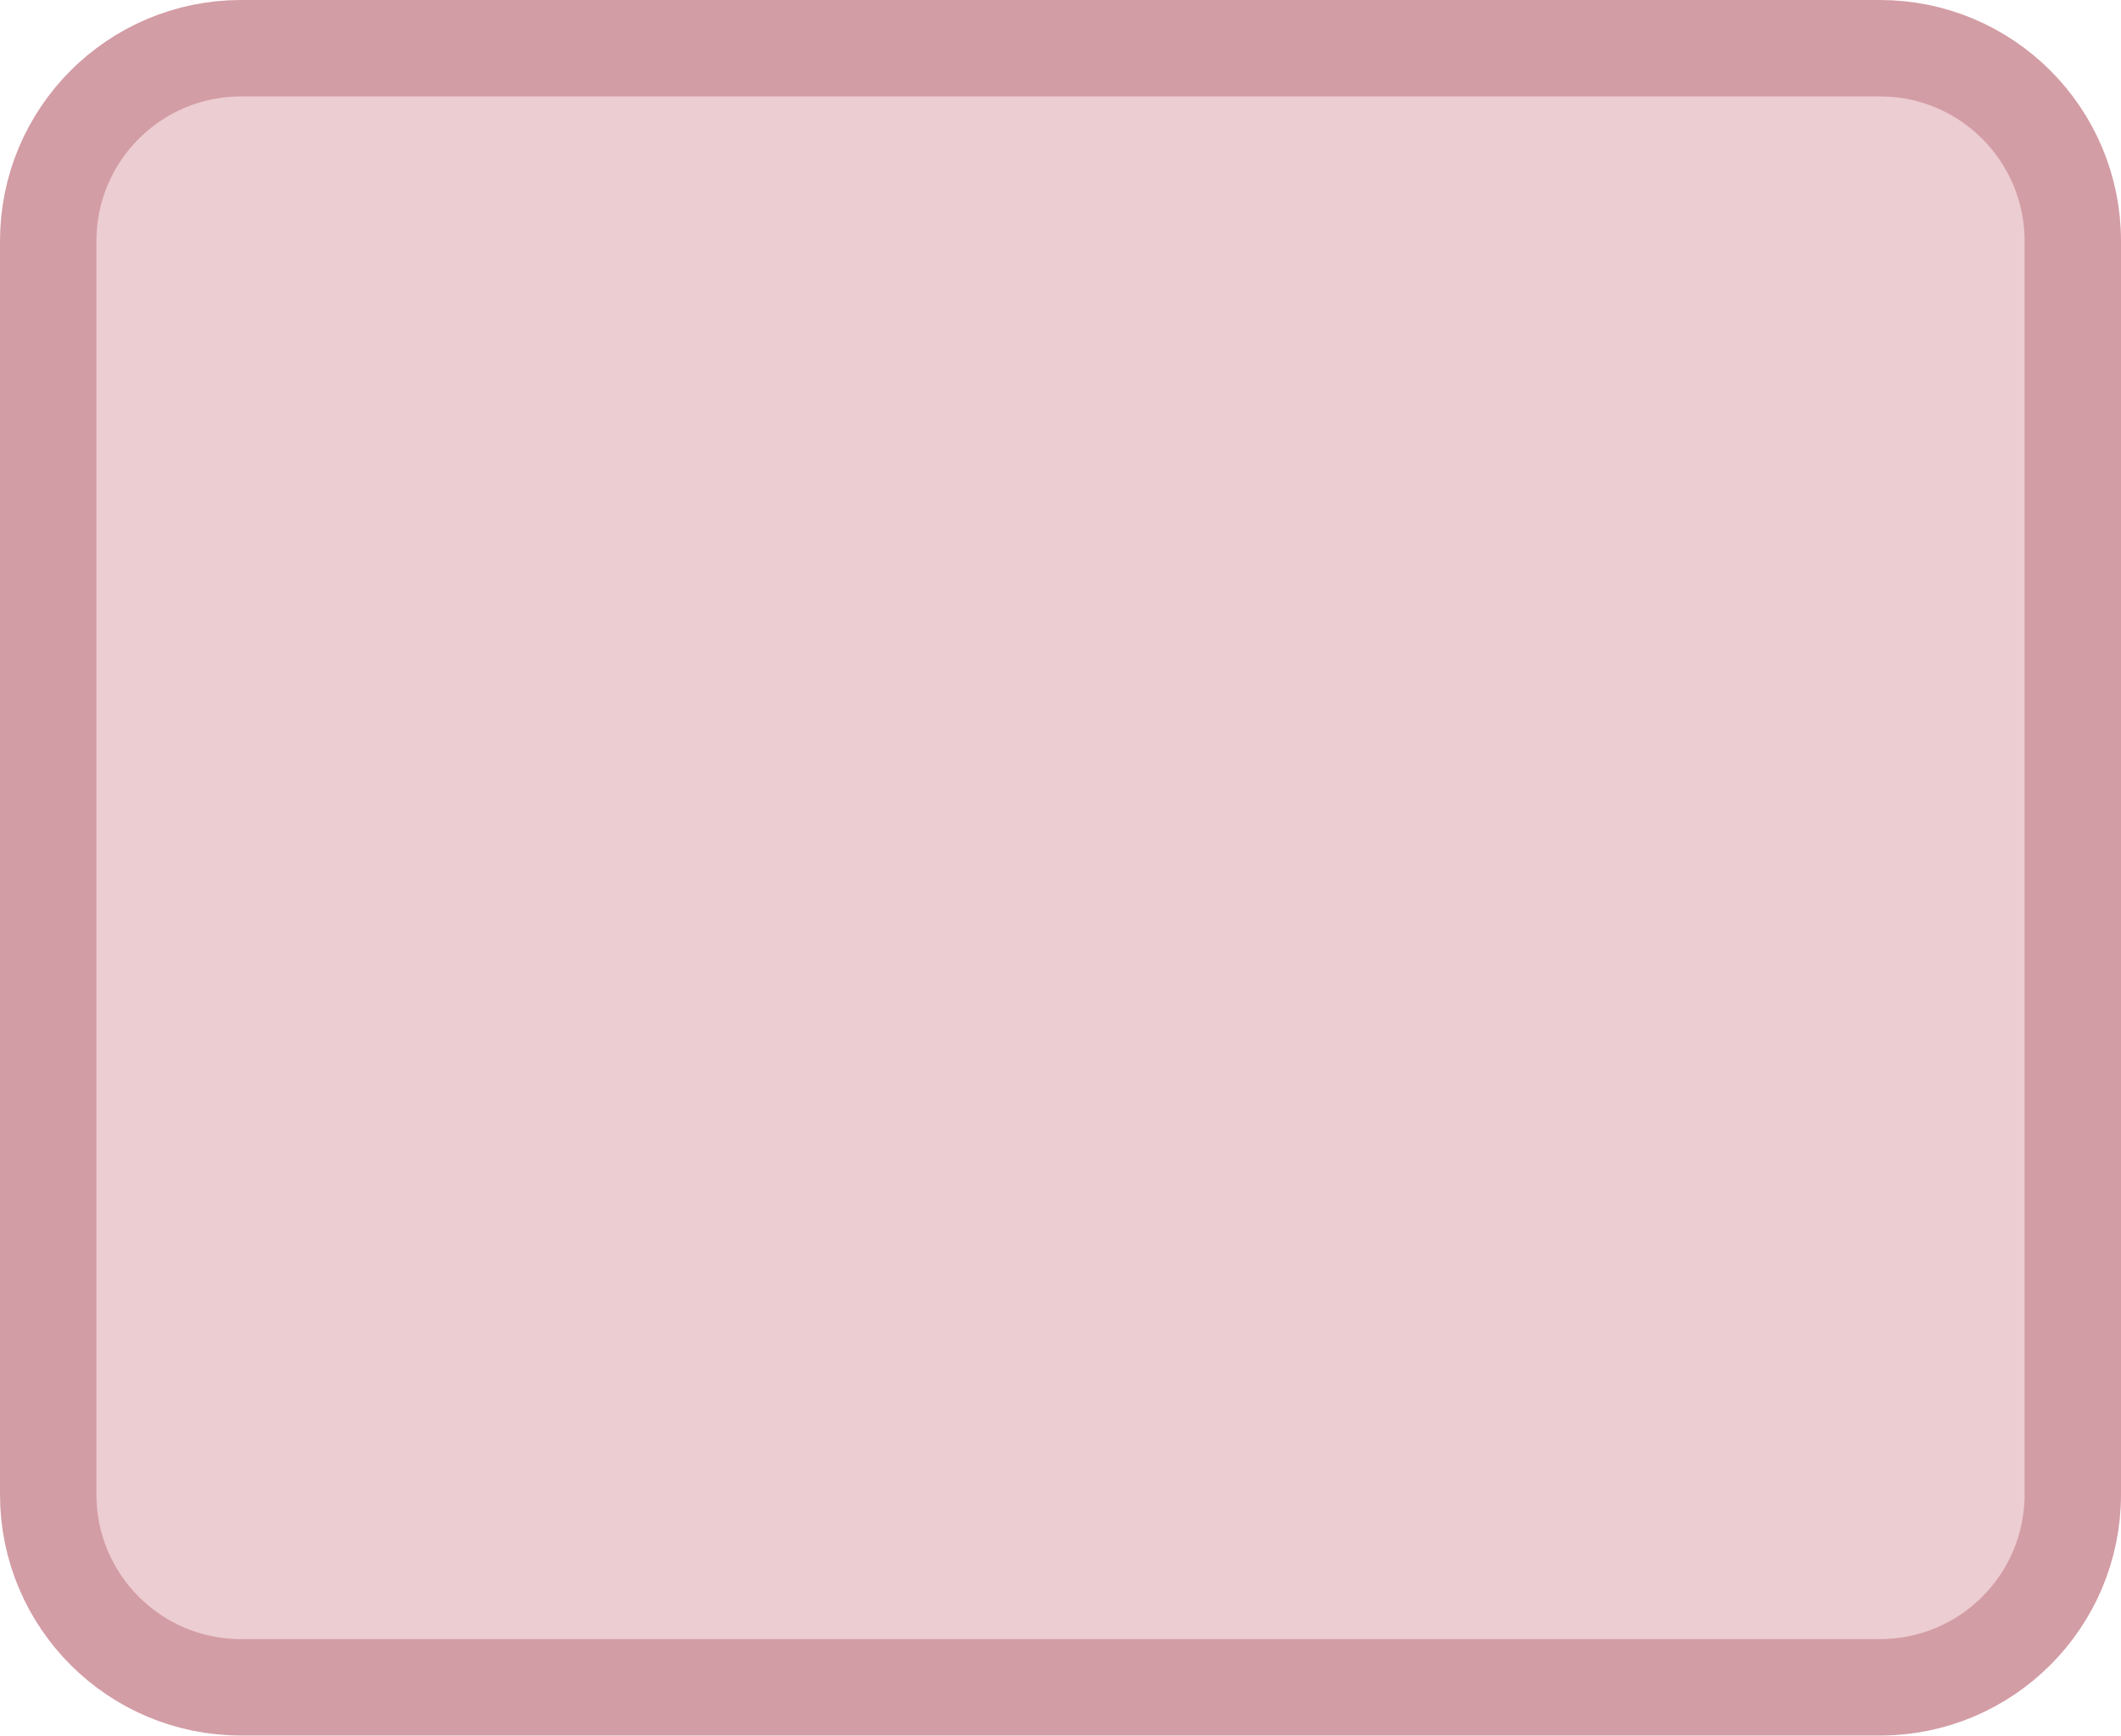
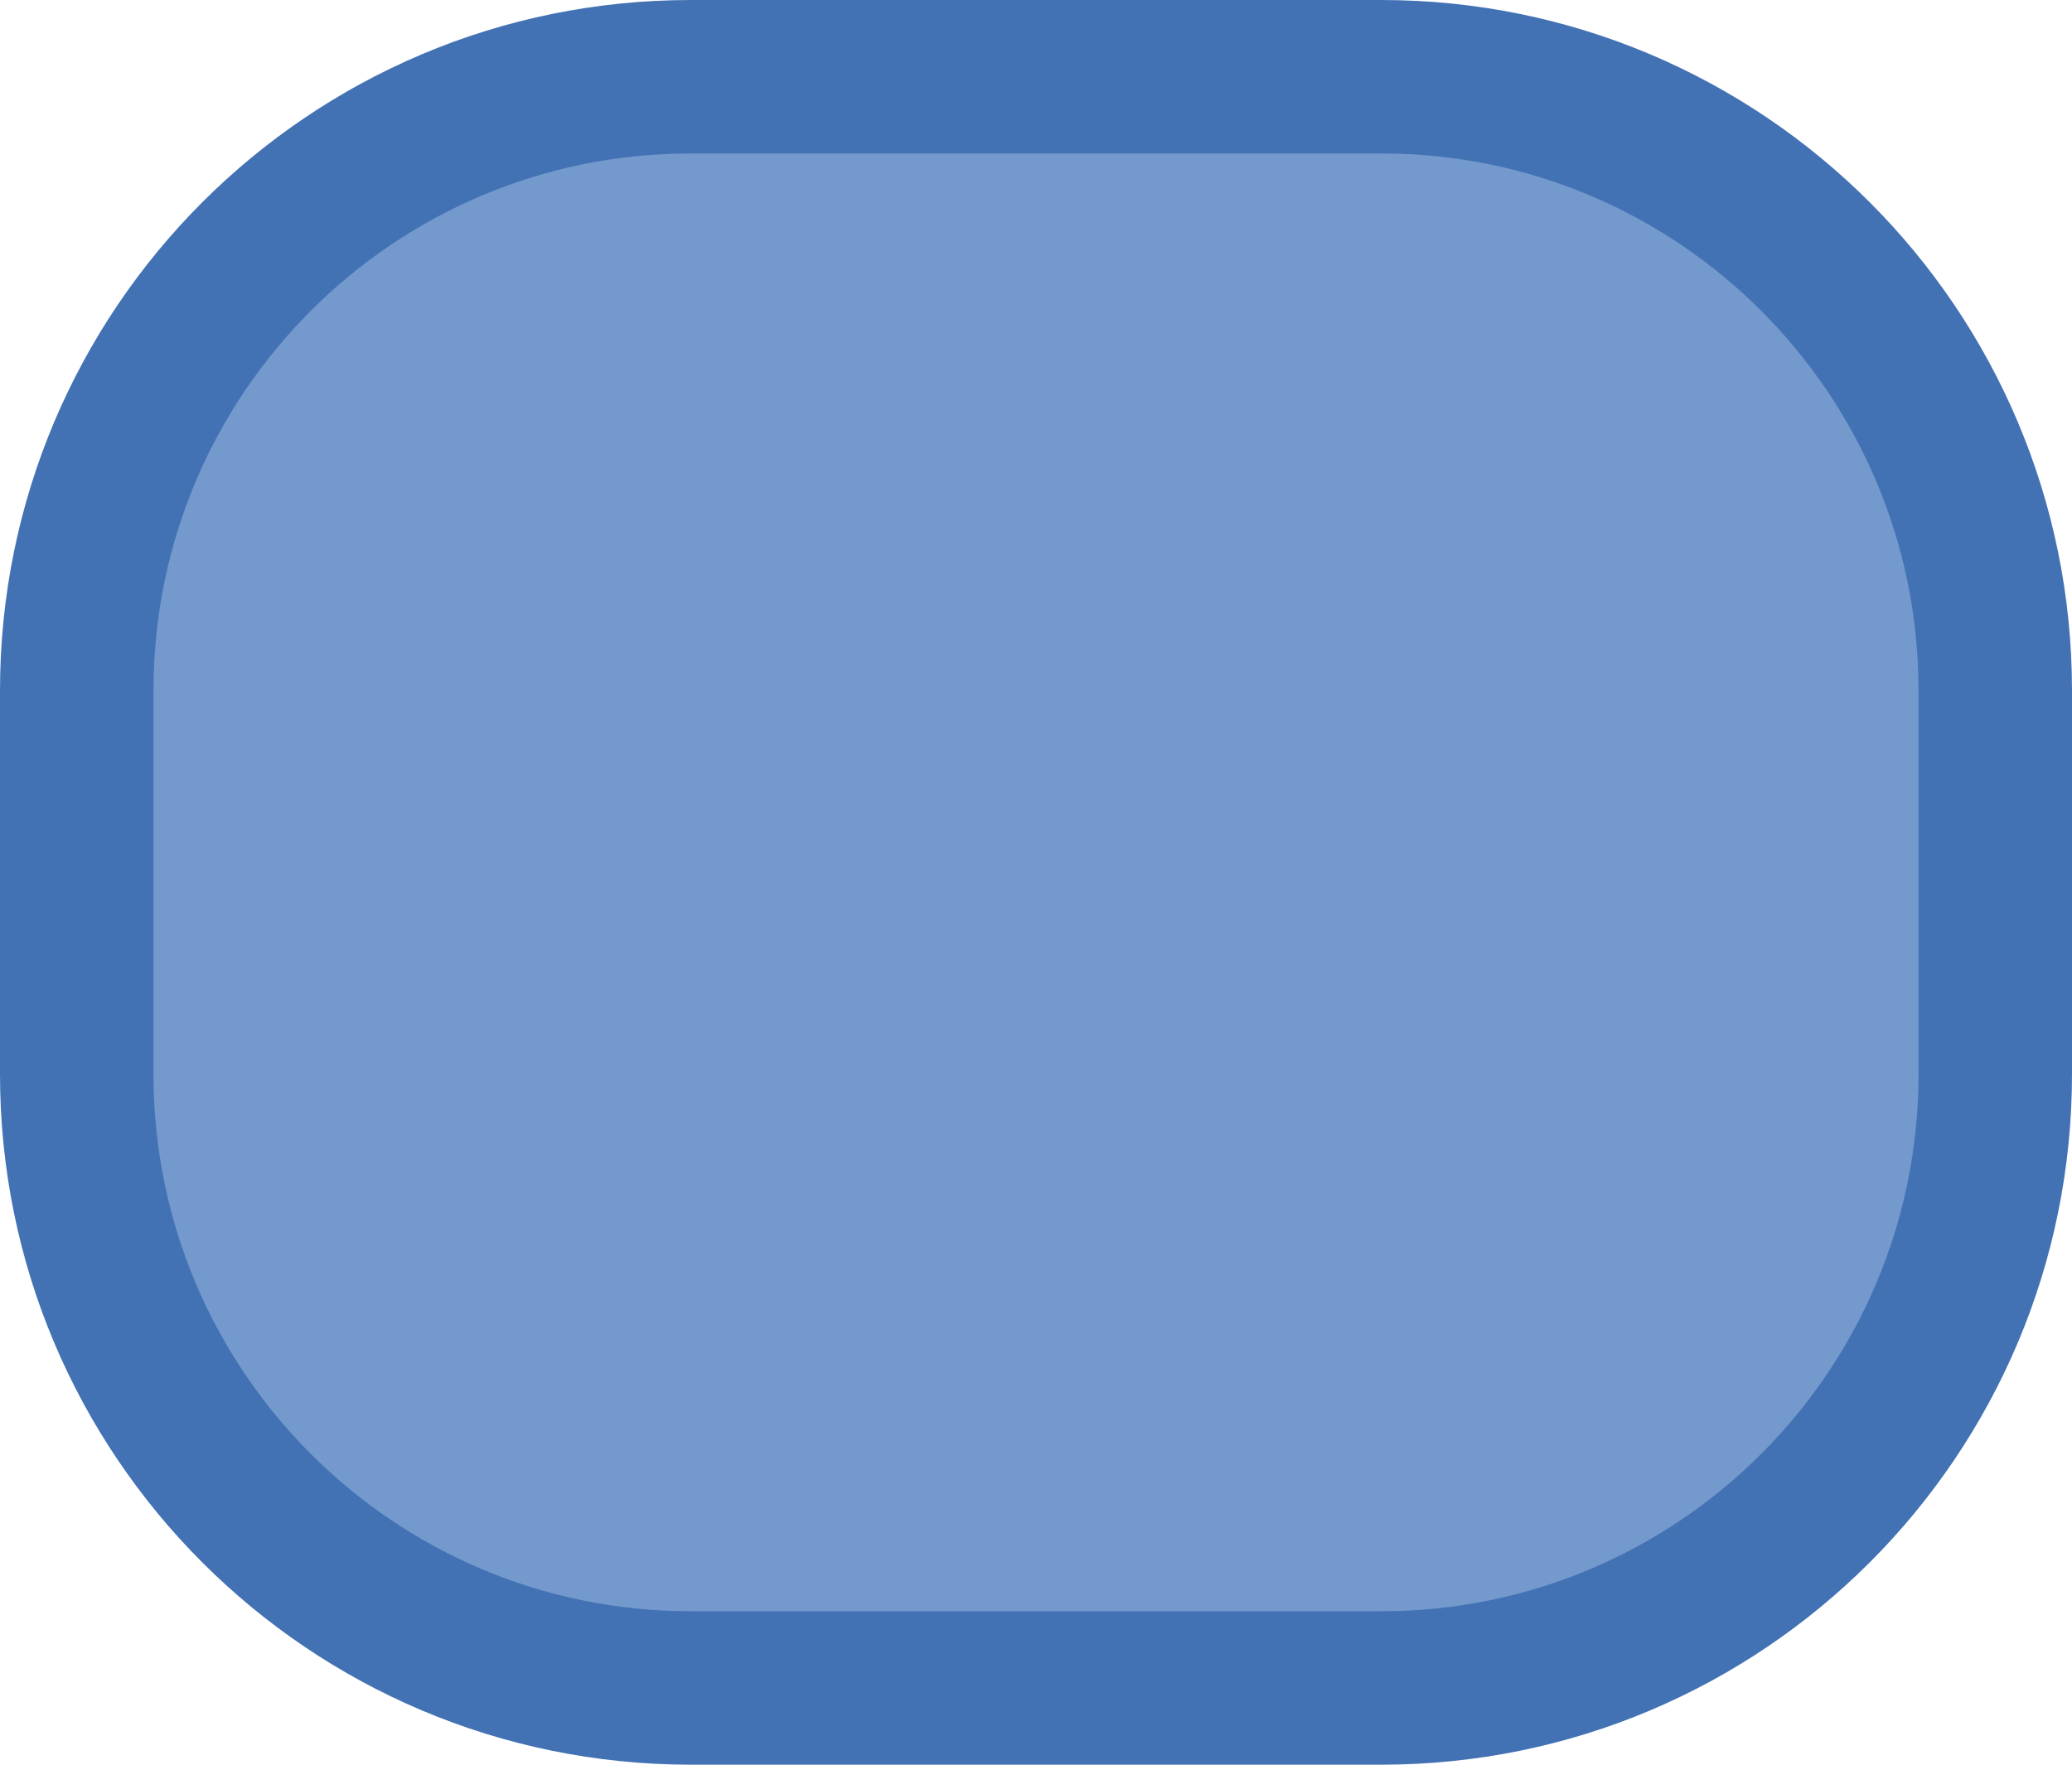
- <svg xmlns="http://www.w3.org/2000/svg" width="22" height="18" viewBox="0 0 22 18">
-   <rect x="0.5" y="0.5" width="21" height="17" rx="2" ry="2" fill="#eccdd1" stroke="#d39da5" stroke-width="1" />
+ <svg xmlns="http://www.w3.org/2000/svg" width="27" height="23" viewBox="0 0 27 23">
+   <rect x="1.0" y="1.0" width="25" height="21" rx="8" ry="8" fill="#7499cc" stroke="#4272b4" stroke-width="2" />
</svg>
